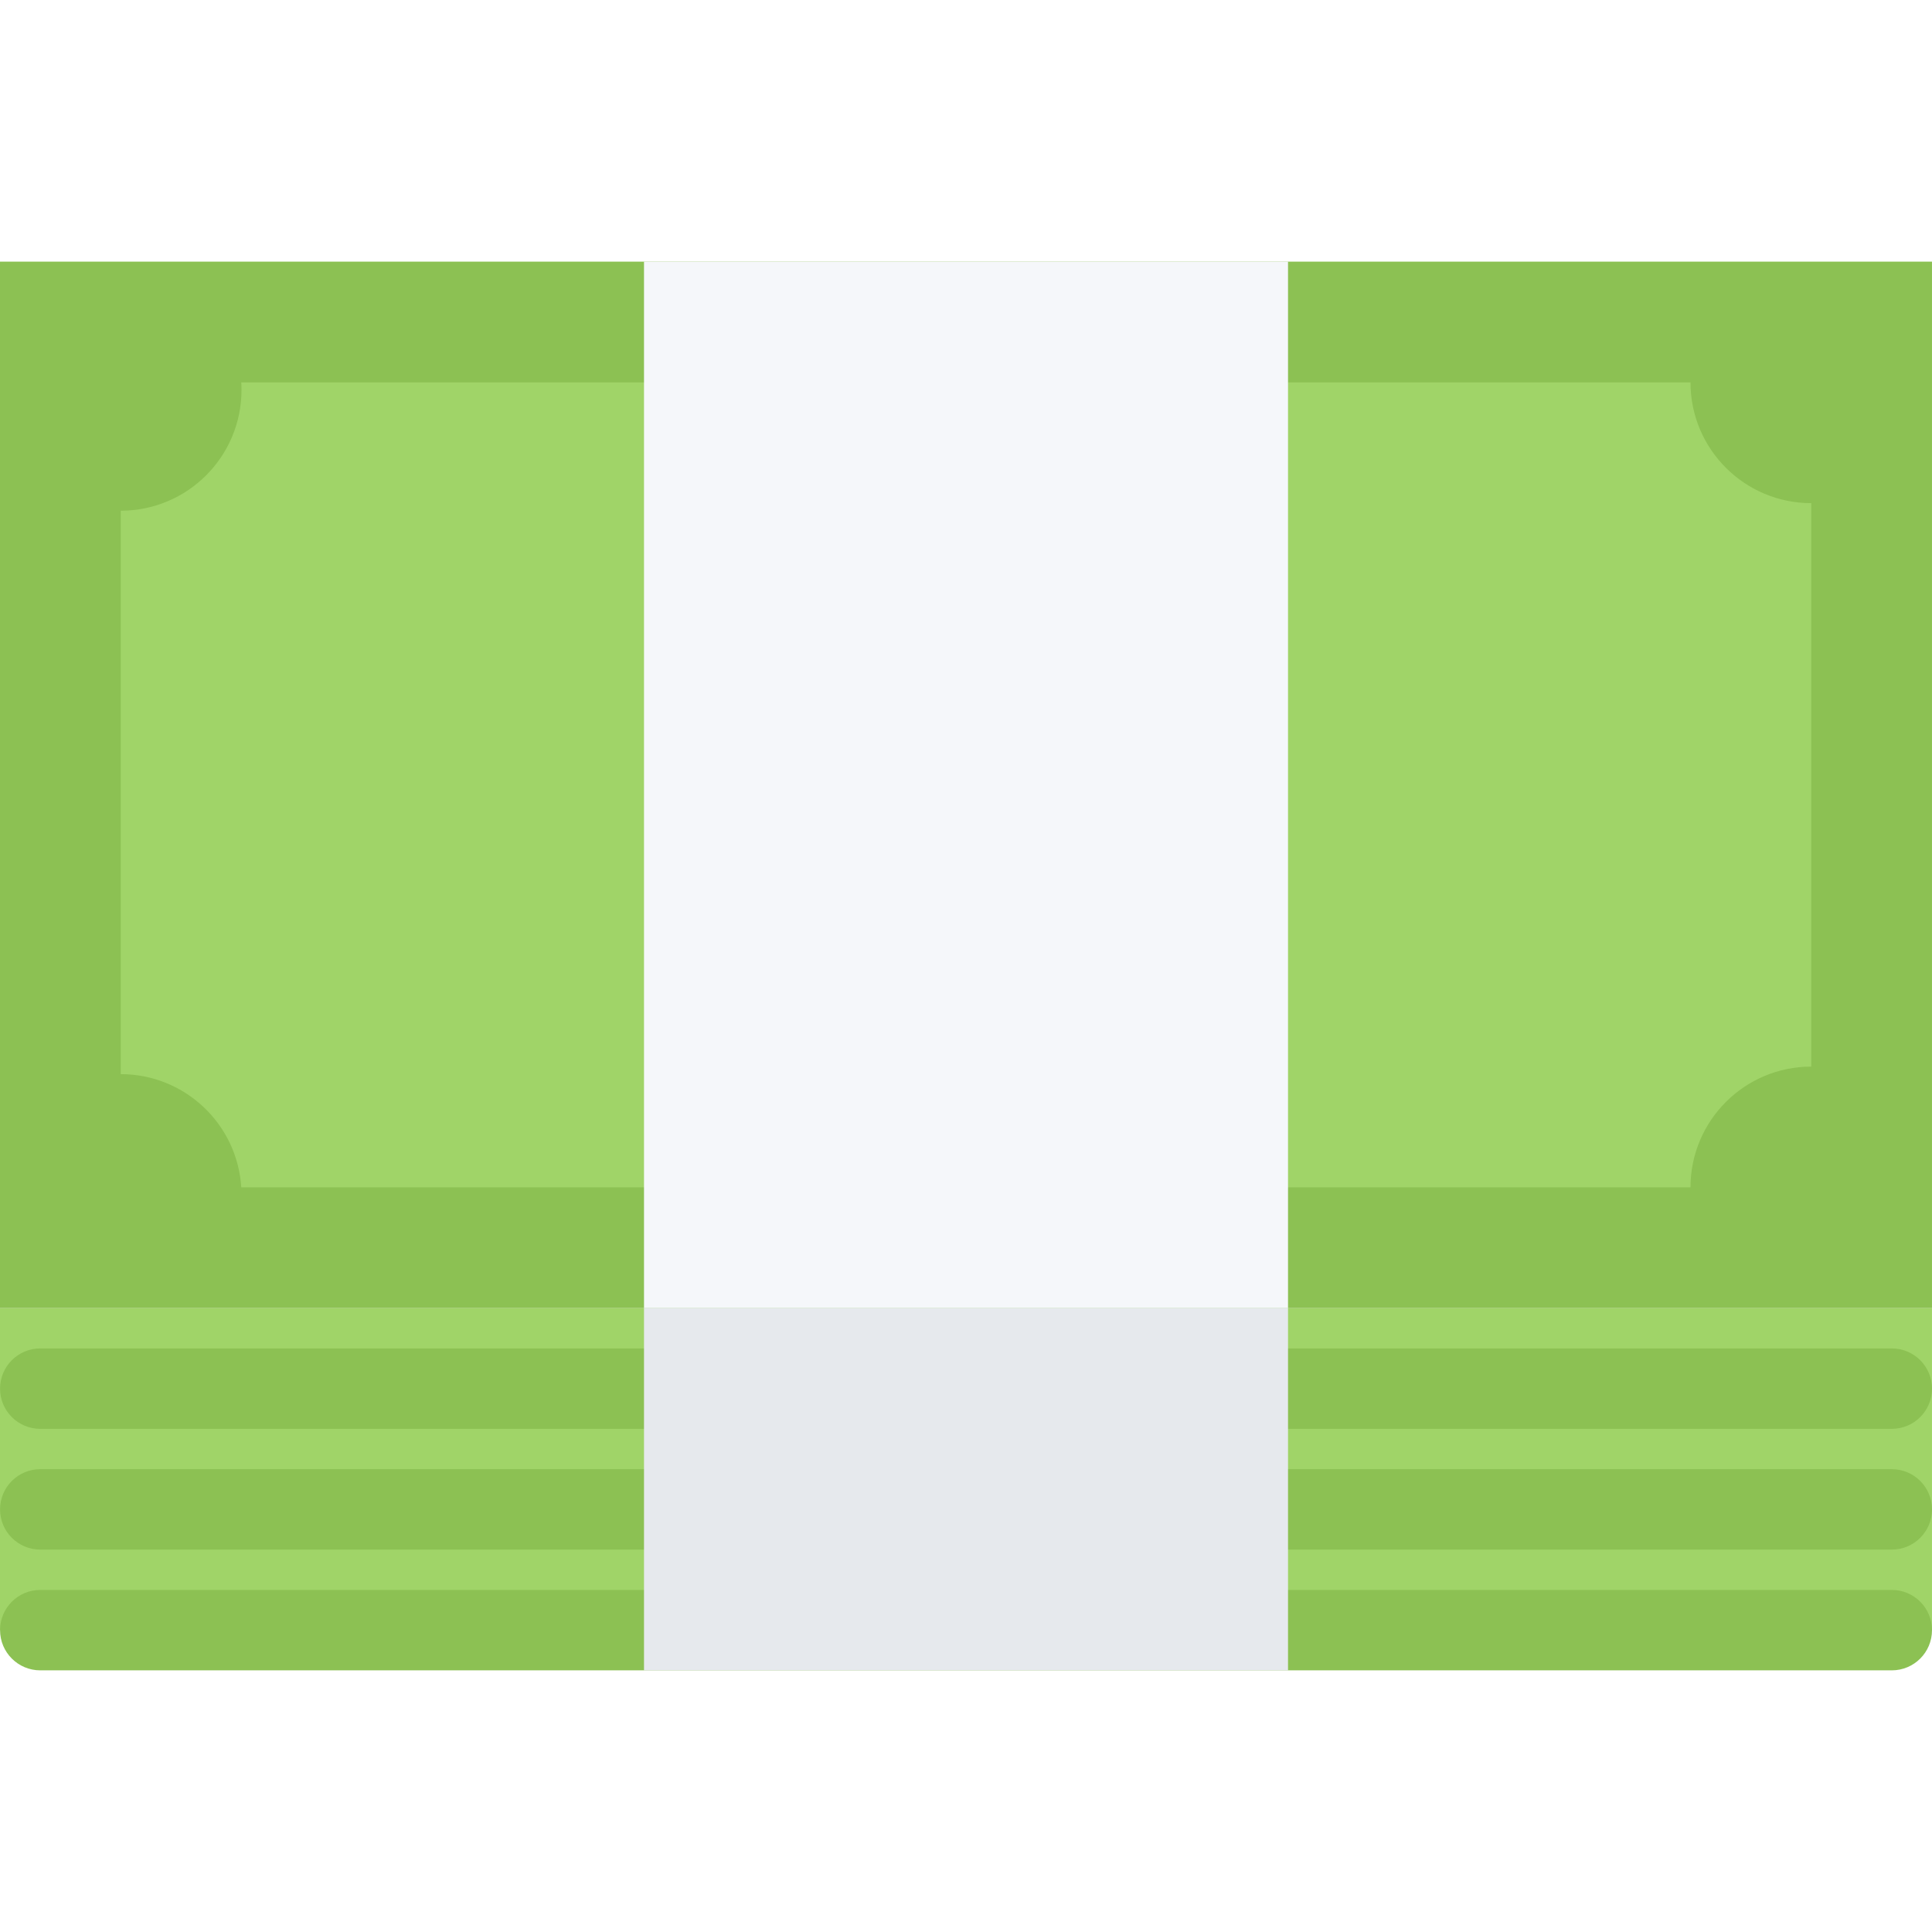
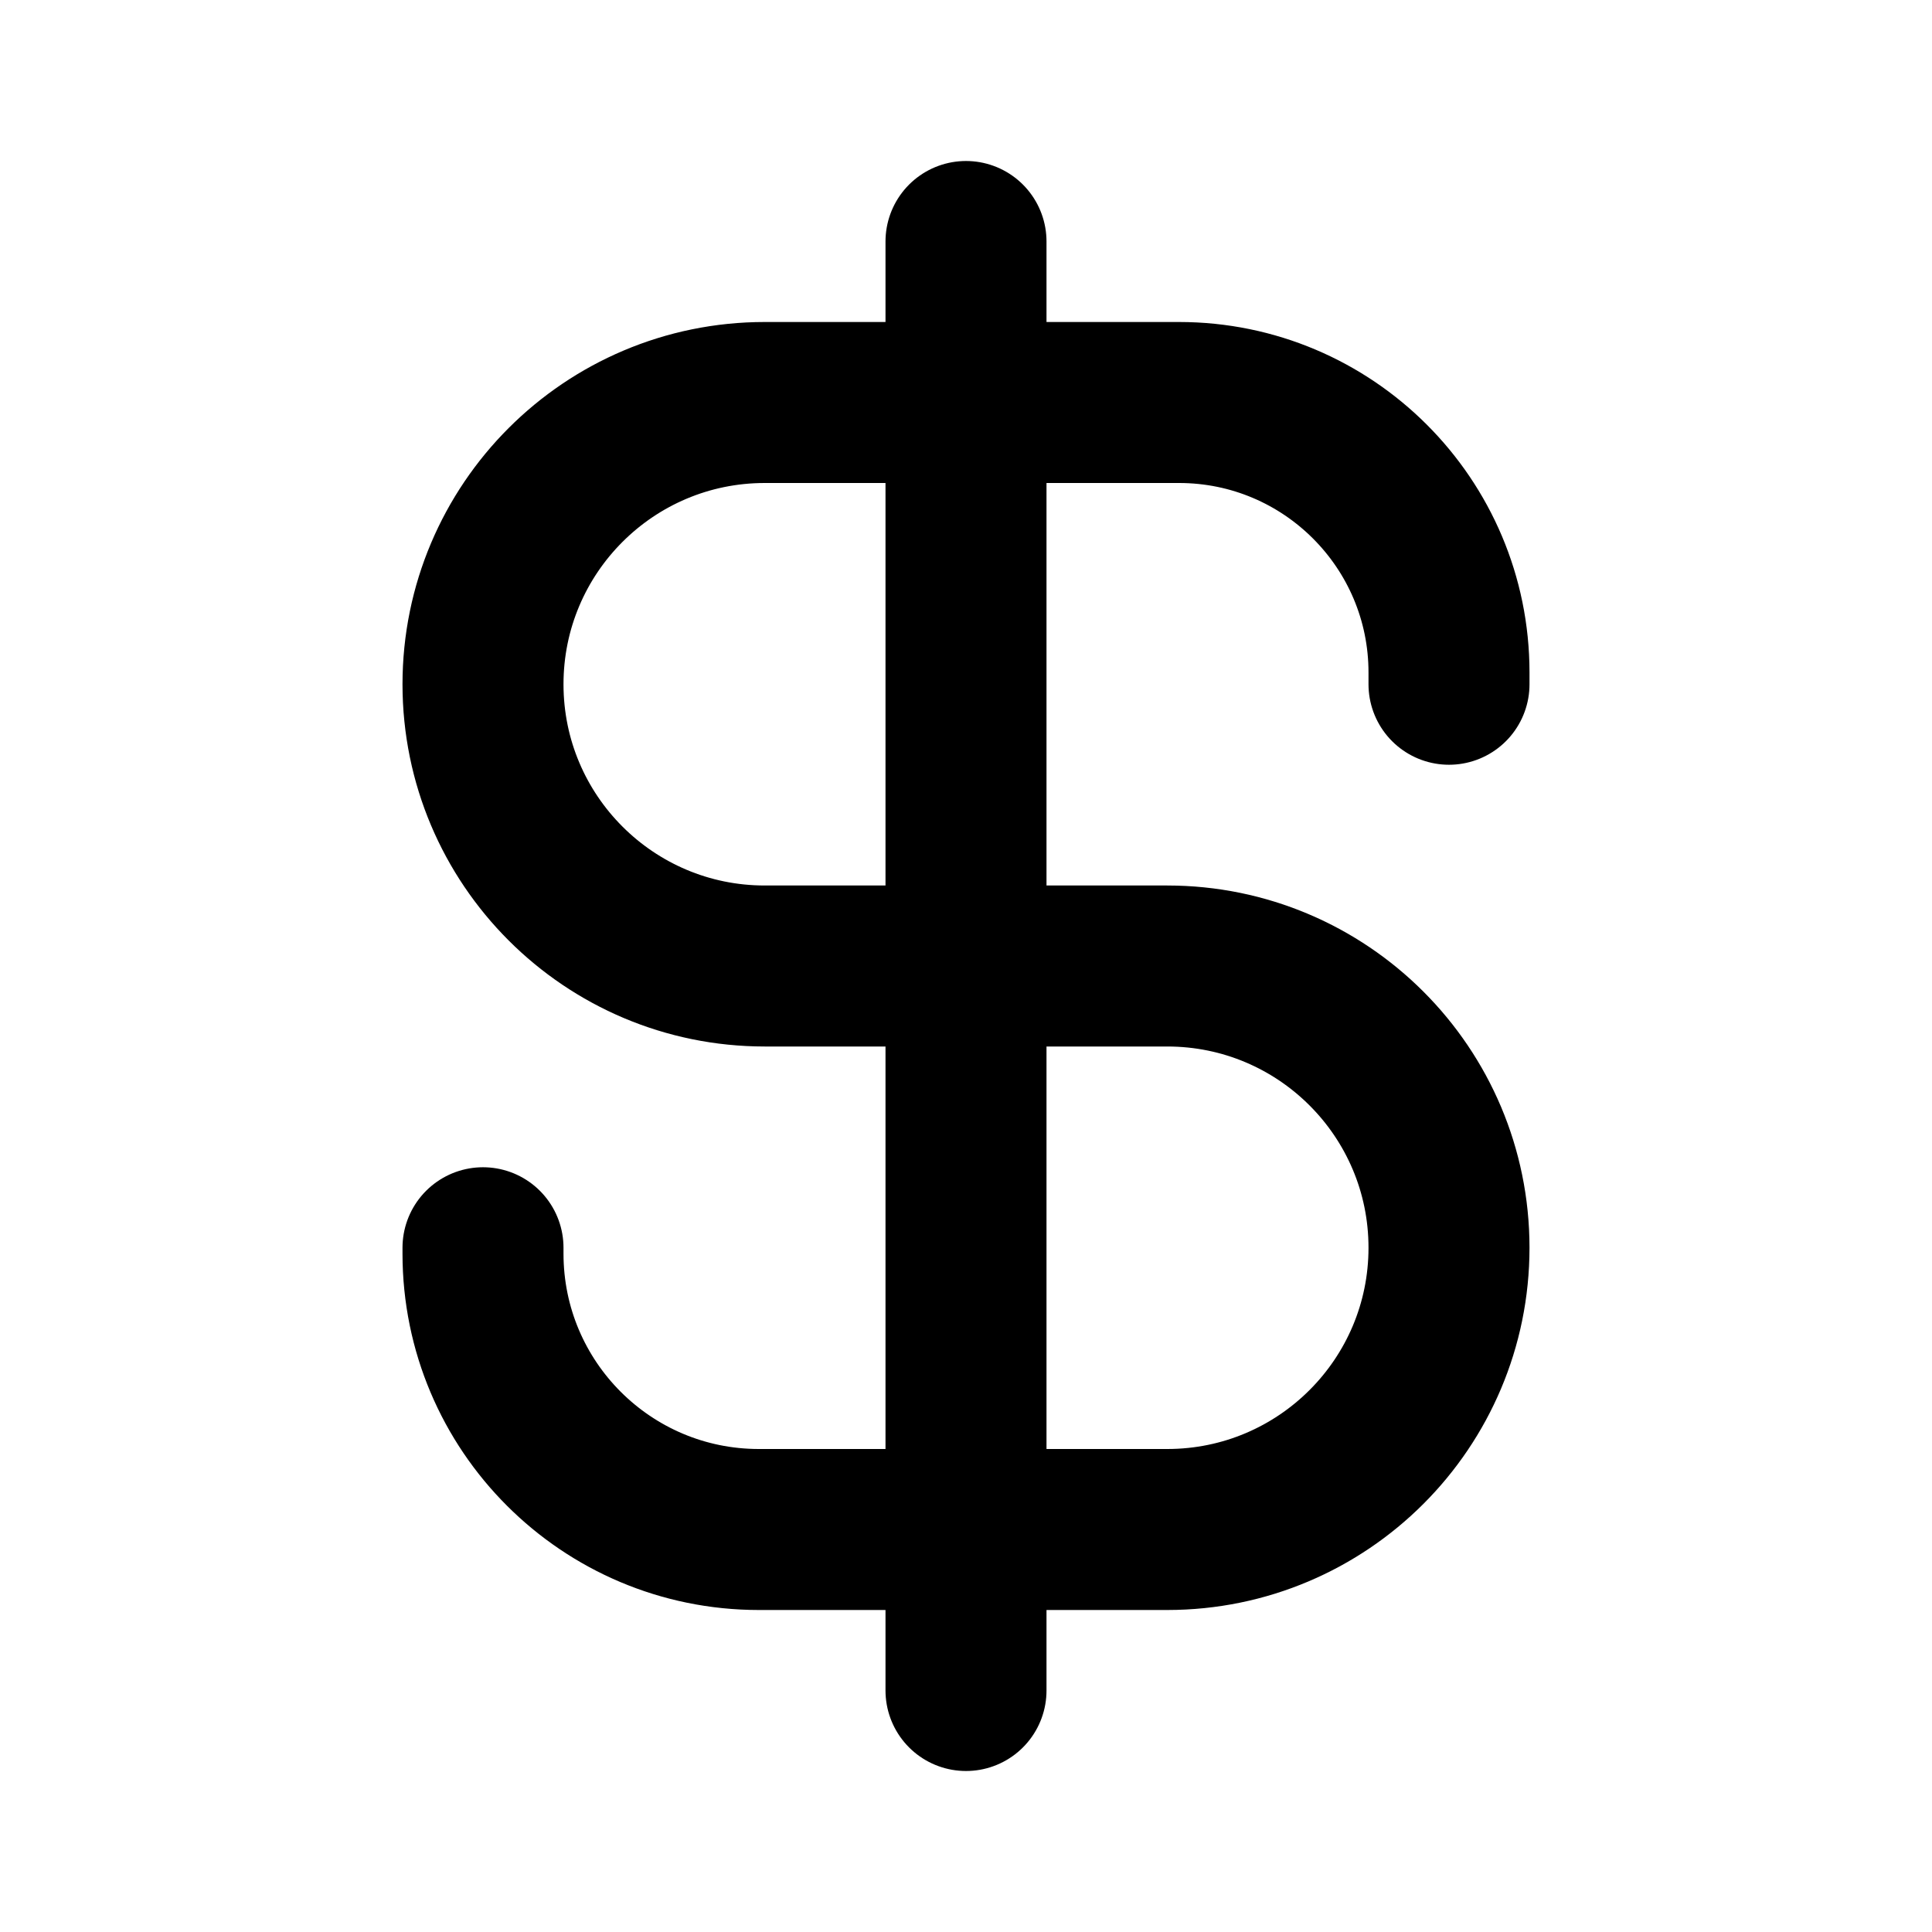
- <svg xmlns="http://www.w3.org/2000/svg" version="1.1" id="Layer_1" viewBox="0 0 511.883 511.883" xml:space="preserve">
-   <rect y="346.582" style="fill:#A0D468;" width="511.88" height="85.32" />
-   <rect y="69.321" style="fill:#8CC153;" width="511.88" height="277.26" />
-   <path style="fill:#A0D468;" d="M479.89,282.595V133.309c-17.668,0-31.992-14.325-31.992-31.992H63.922  c0.047,0.656,0.062,1.328,0.062,1.999c0,17.668-14.31,31.993-31.992,31.993v149.287c17.012,0,30.898,13.277,31.93,29.992h383.976  C447.898,296.935,462.222,282.595,479.89,282.595z" />
-   <g>
-     <path style="fill:#8CC153;" d="M10.67,378.574h490.56c5.89,0,10.653-4.766,10.653-10.654s-4.764-10.654-10.653-10.654H10.67   c-5.89,0-10.654,4.766-10.654,10.654S4.78,378.574,10.67,378.574z" />
-     <path style="fill:#8CC153;" d="M501.229,389.258H10.67c-5.89,0-10.654,4.766-10.654,10.654s4.765,10.654,10.654,10.654h490.56   c5.89,0,10.653-4.766,10.653-10.654S507.119,389.258,501.229,389.258z" />
-     <path style="fill:#8CC153;" d="M501.229,421.253H10.67c-5.89,0-10.654,4.764-10.654,10.652c0,5.891,4.765,10.654,10.654,10.654   h490.56c5.89,0,10.653-4.764,10.653-10.654C511.882,426.016,507.119,421.253,501.229,421.253z" />
-   </g>
-   <rect x="170.631" y="69.321" style="fill:#F5F7FA;" width="170.63" height="277.26" />
-   <rect x="170.631" y="346.582" style="fill:#E6E9ED;" width="170.63" height="95.98" />
+ <svg xmlns="http://www.w3.org/2000/svg" width="800px" height="800px" viewBox="0 0 24 24" fill="none">
+   <path d="M18 8.5V8.354C18 6.502 16.498 5 14.646 5H9.5C7.567 5 6 6.567 6 8.5C6 10.433 7.567 12 9.5 12H14.5C16.433 12 18 13.567 18 15.5C18 17.433 16.433 19 14.5 19H9.427C7.534 19 6 17.466 6 15.573V15.5M12 3V21" stroke="#000000" stroke-width="2" stroke-linecap="round" stroke-linejoin="round" />
</svg>
